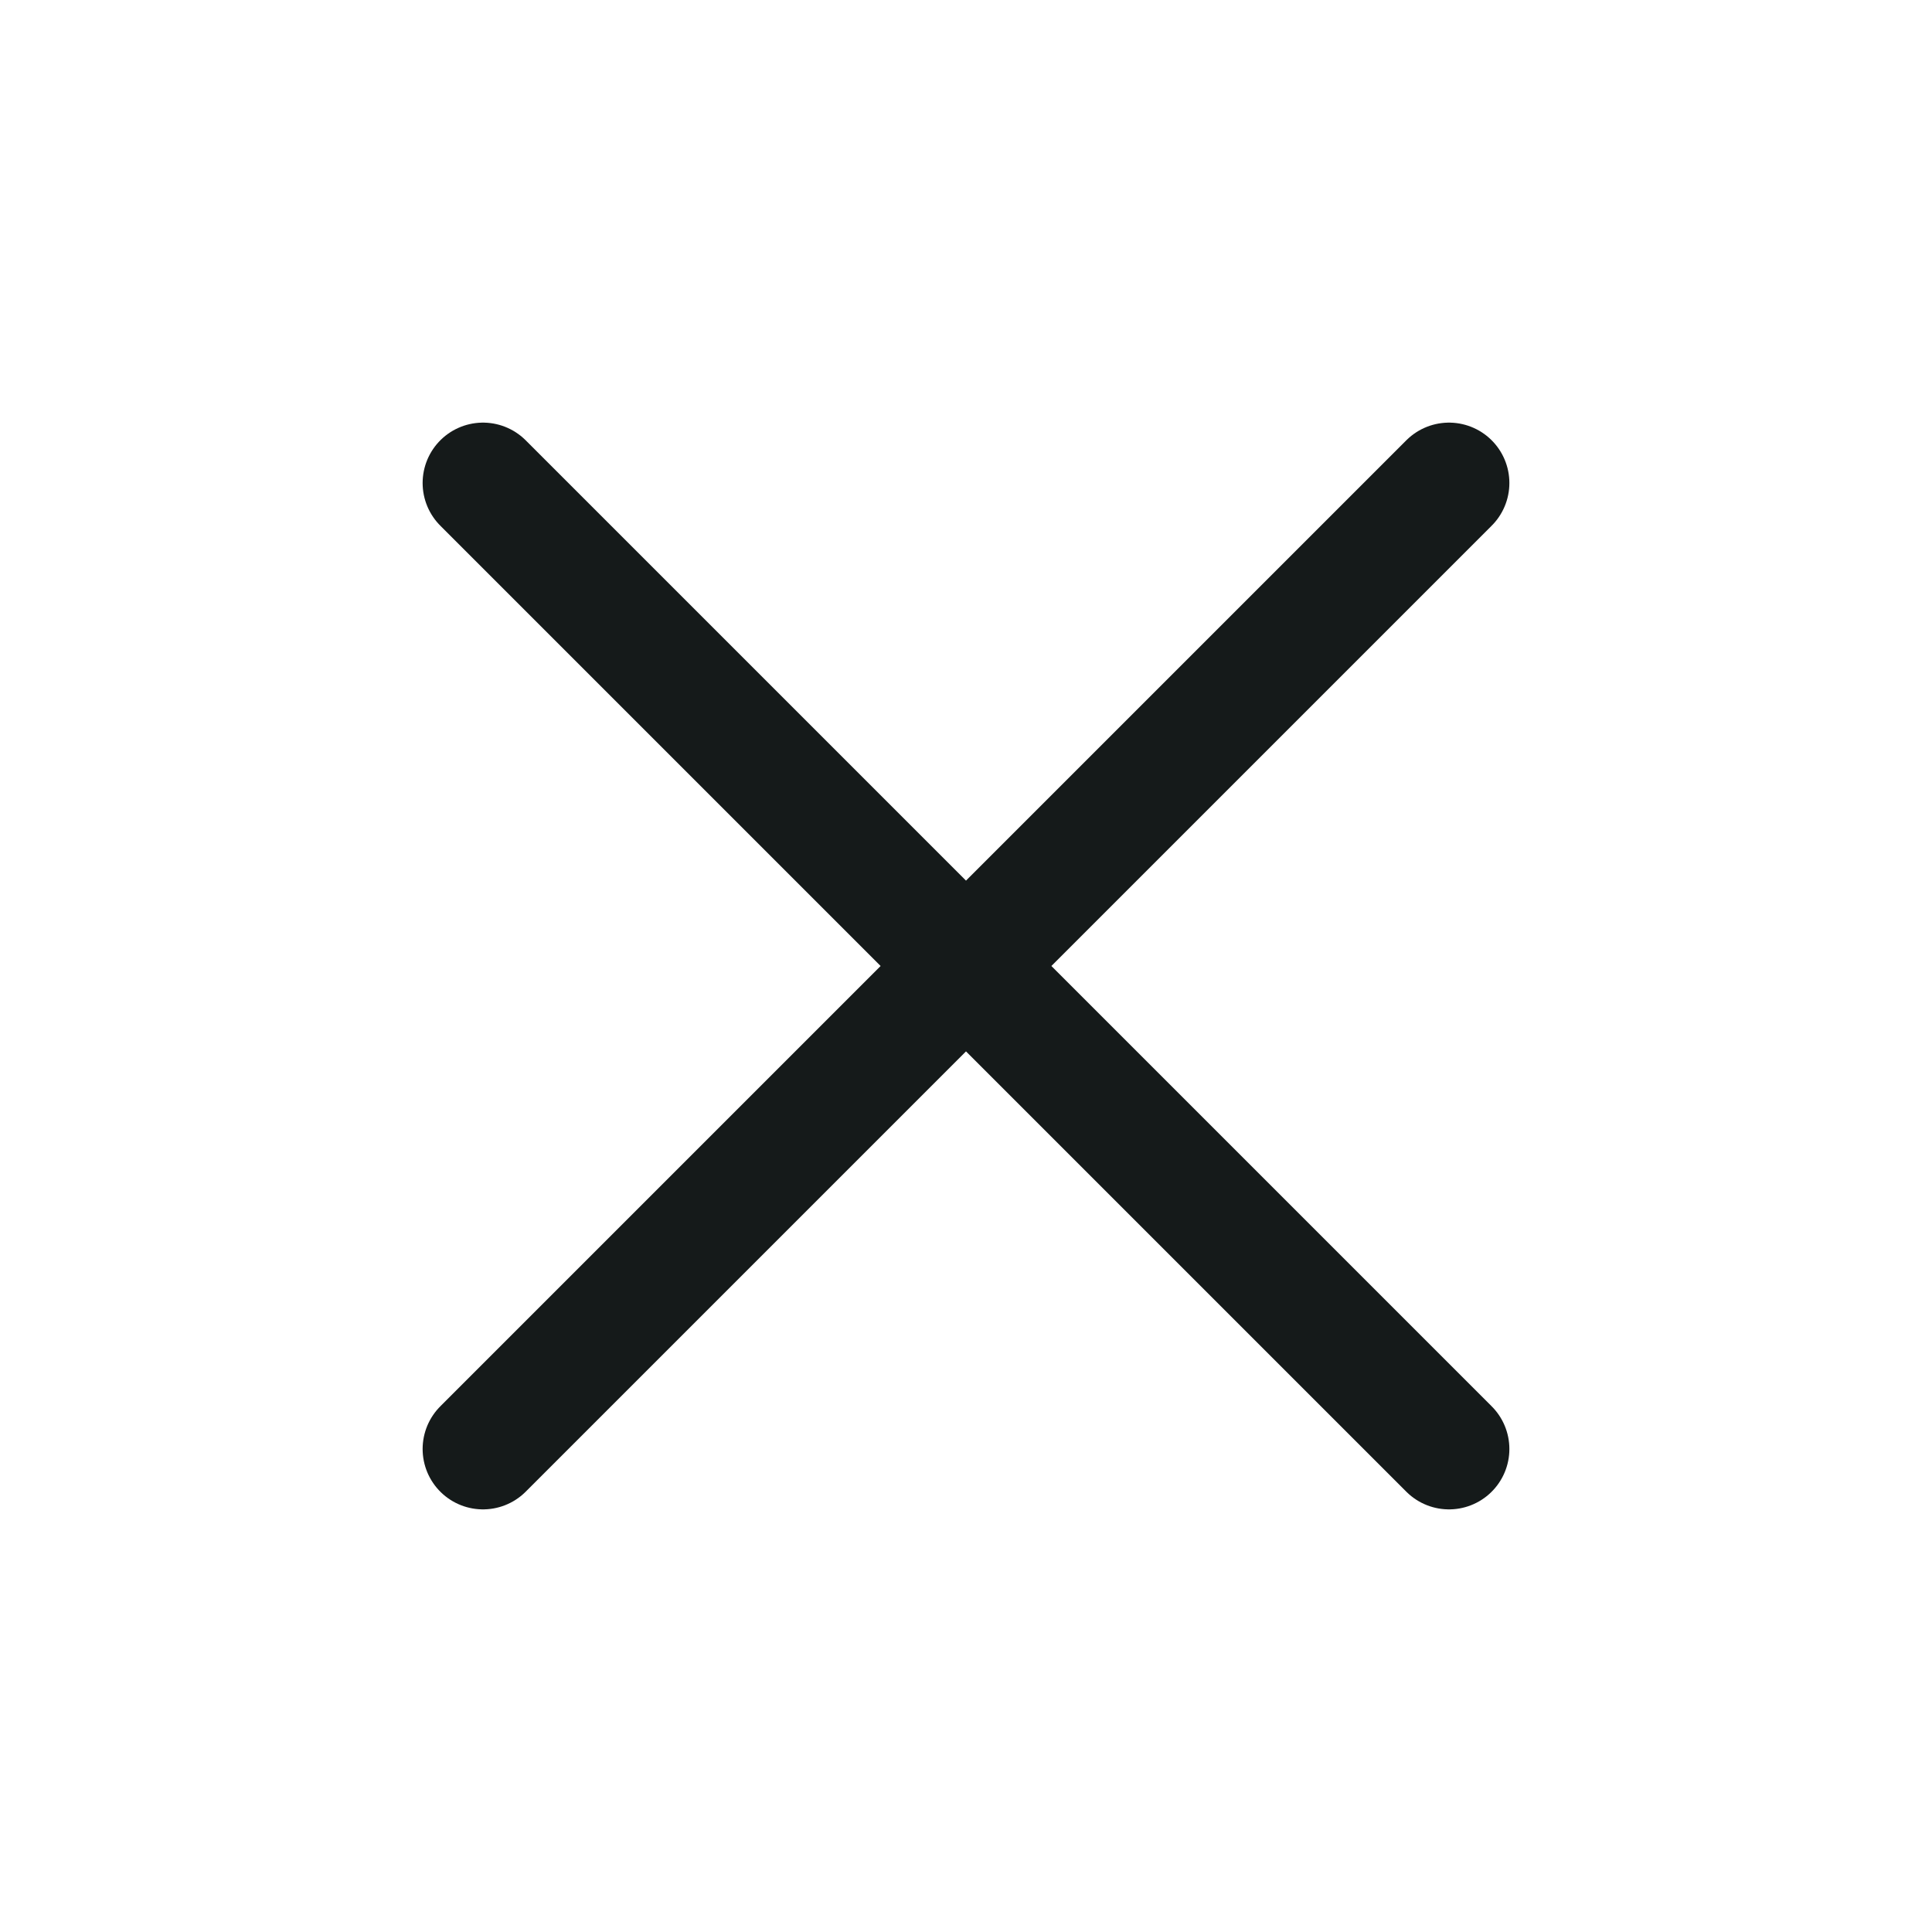
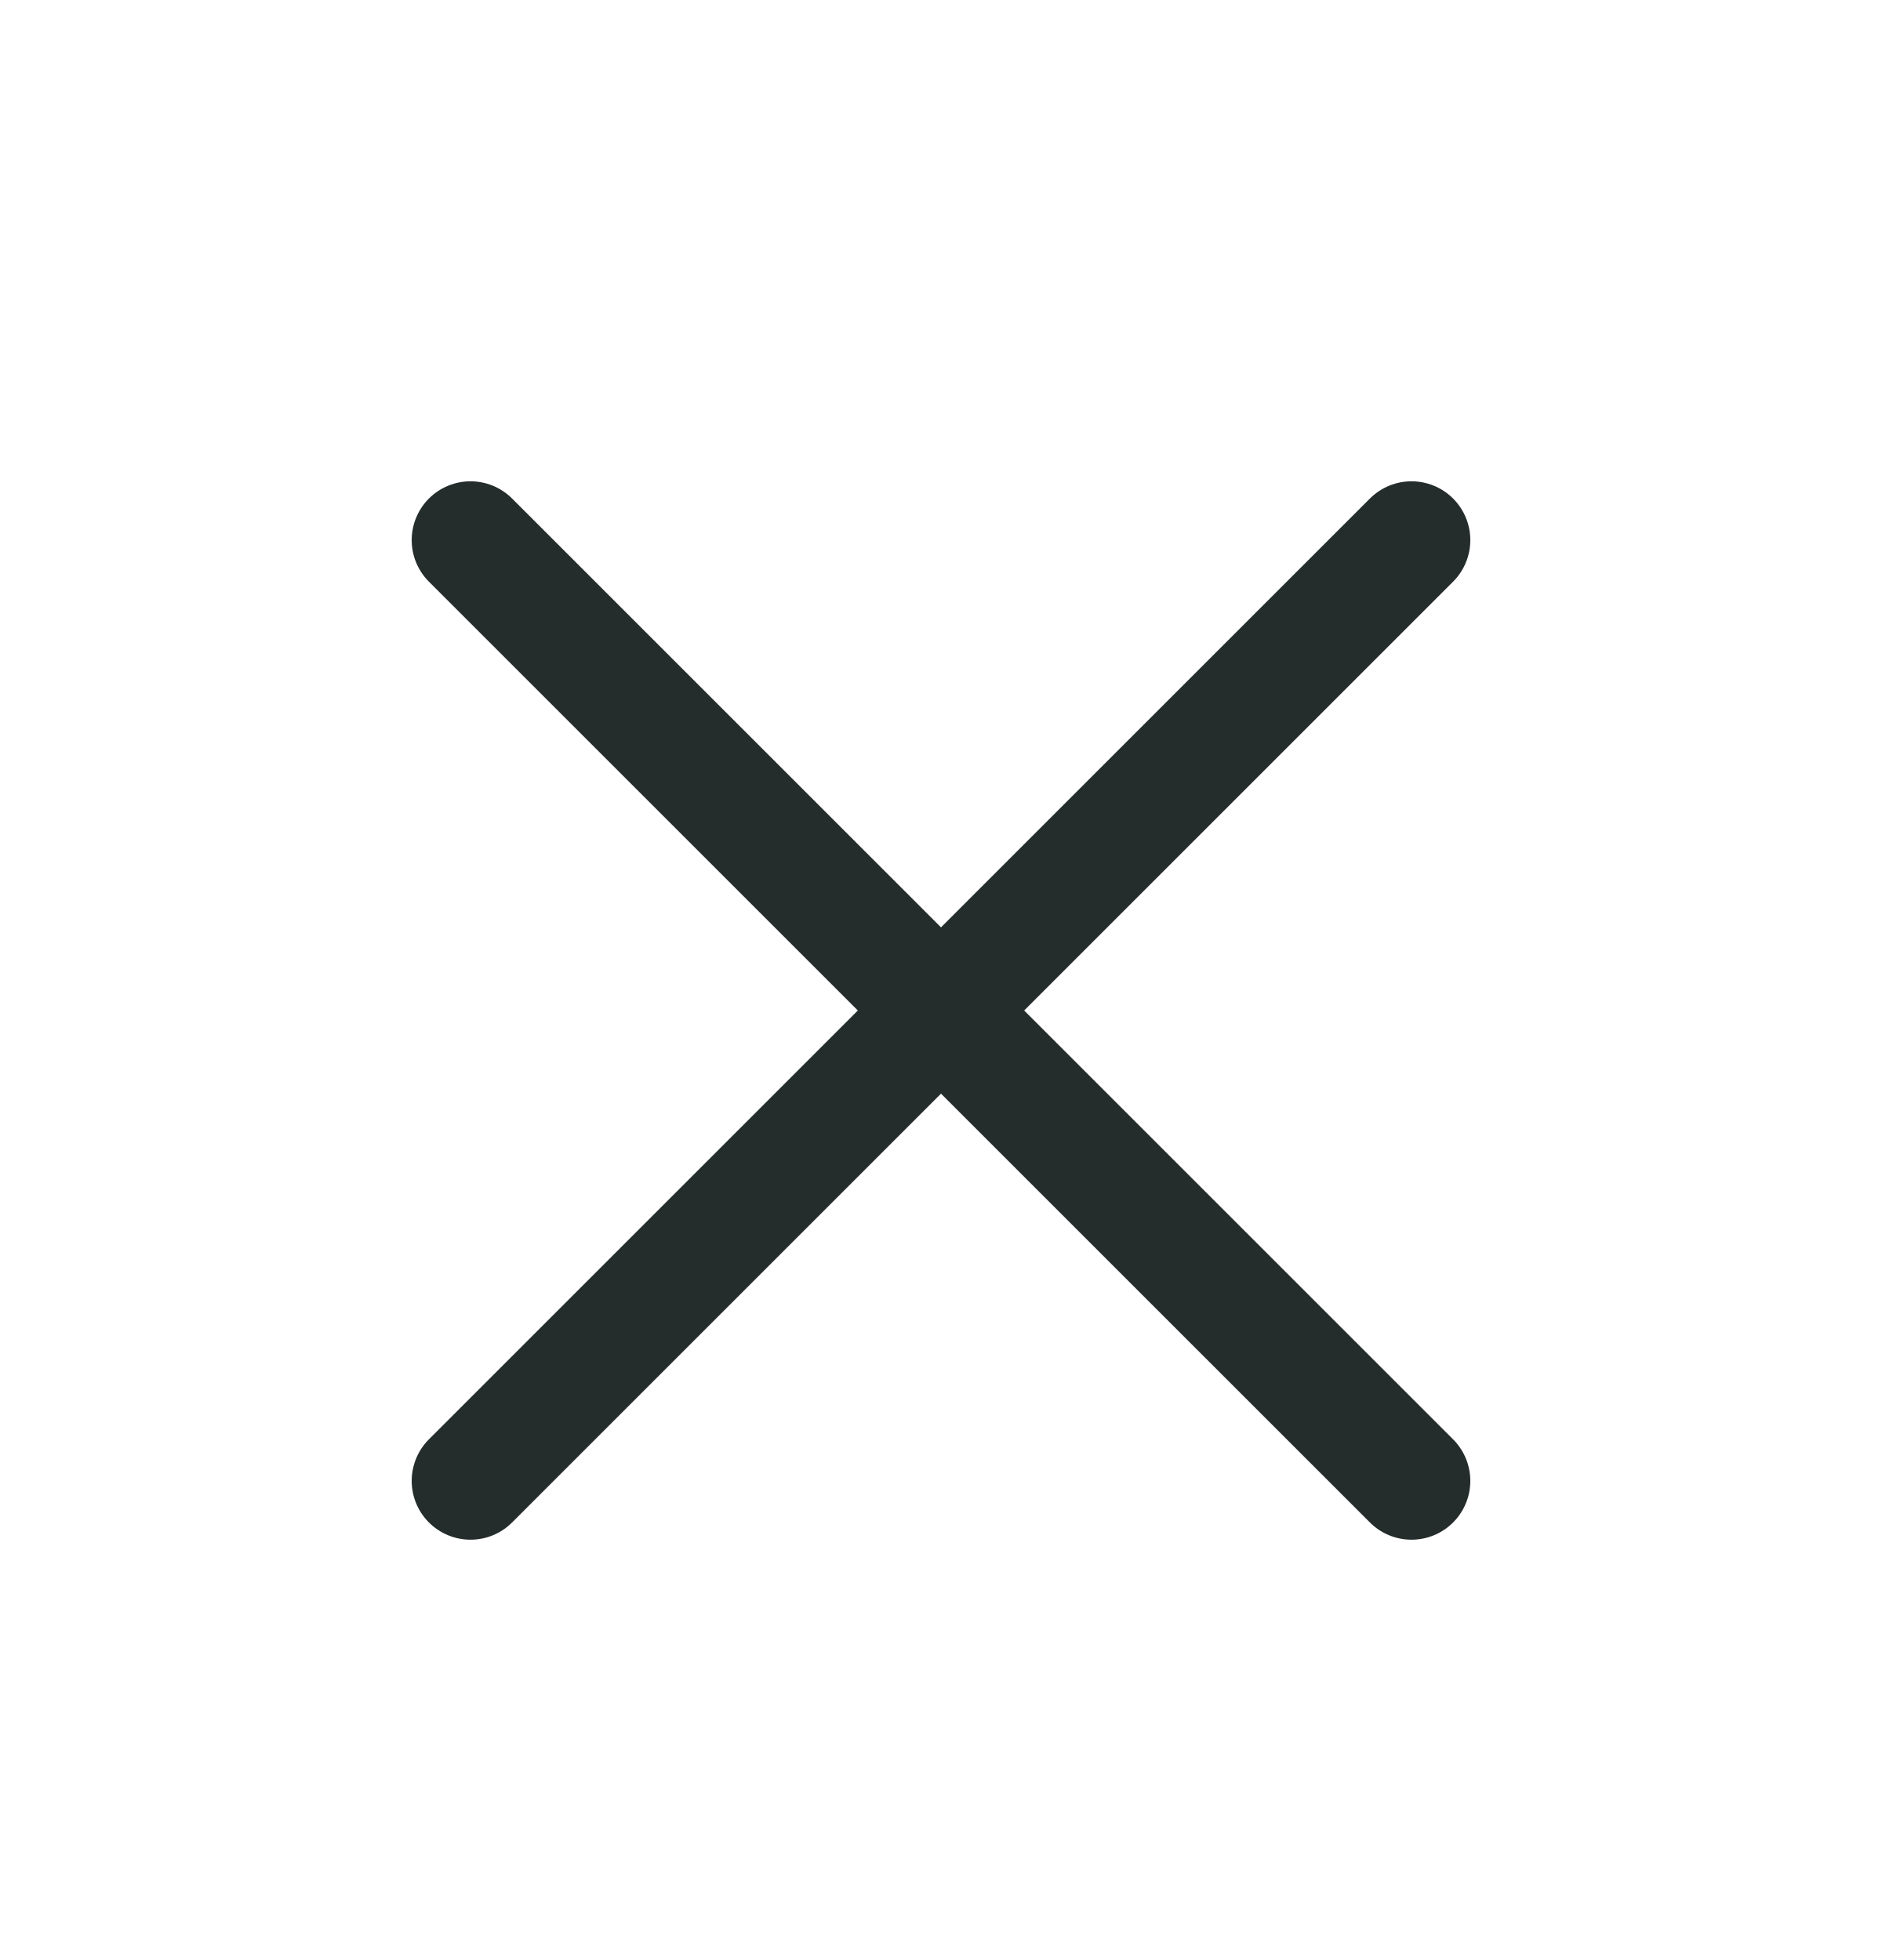
- <svg xmlns="http://www.w3.org/2000/svg" width="24" height="24" viewBox="0 0 24 24" fill="none">
-   <path d="M18 6L6 18M6 6L18 18" stroke="#151A1A" stroke-width="1.5" stroke-linecap="round" stroke-linejoin="round" />
+ <svg xmlns="http://www.w3.org/2000/svg" width="24" height="25" viewBox="0 0 24 25" fill="none">
+   <g id="x-close">
+     <path id="Icon" d="M18 6.889L6 18.889M6 6.889L18 18.889" stroke="#242D2B" stroke-width="1.5" stroke-linecap="round" stroke-linejoin="round" />
+   </g>
</svg>
